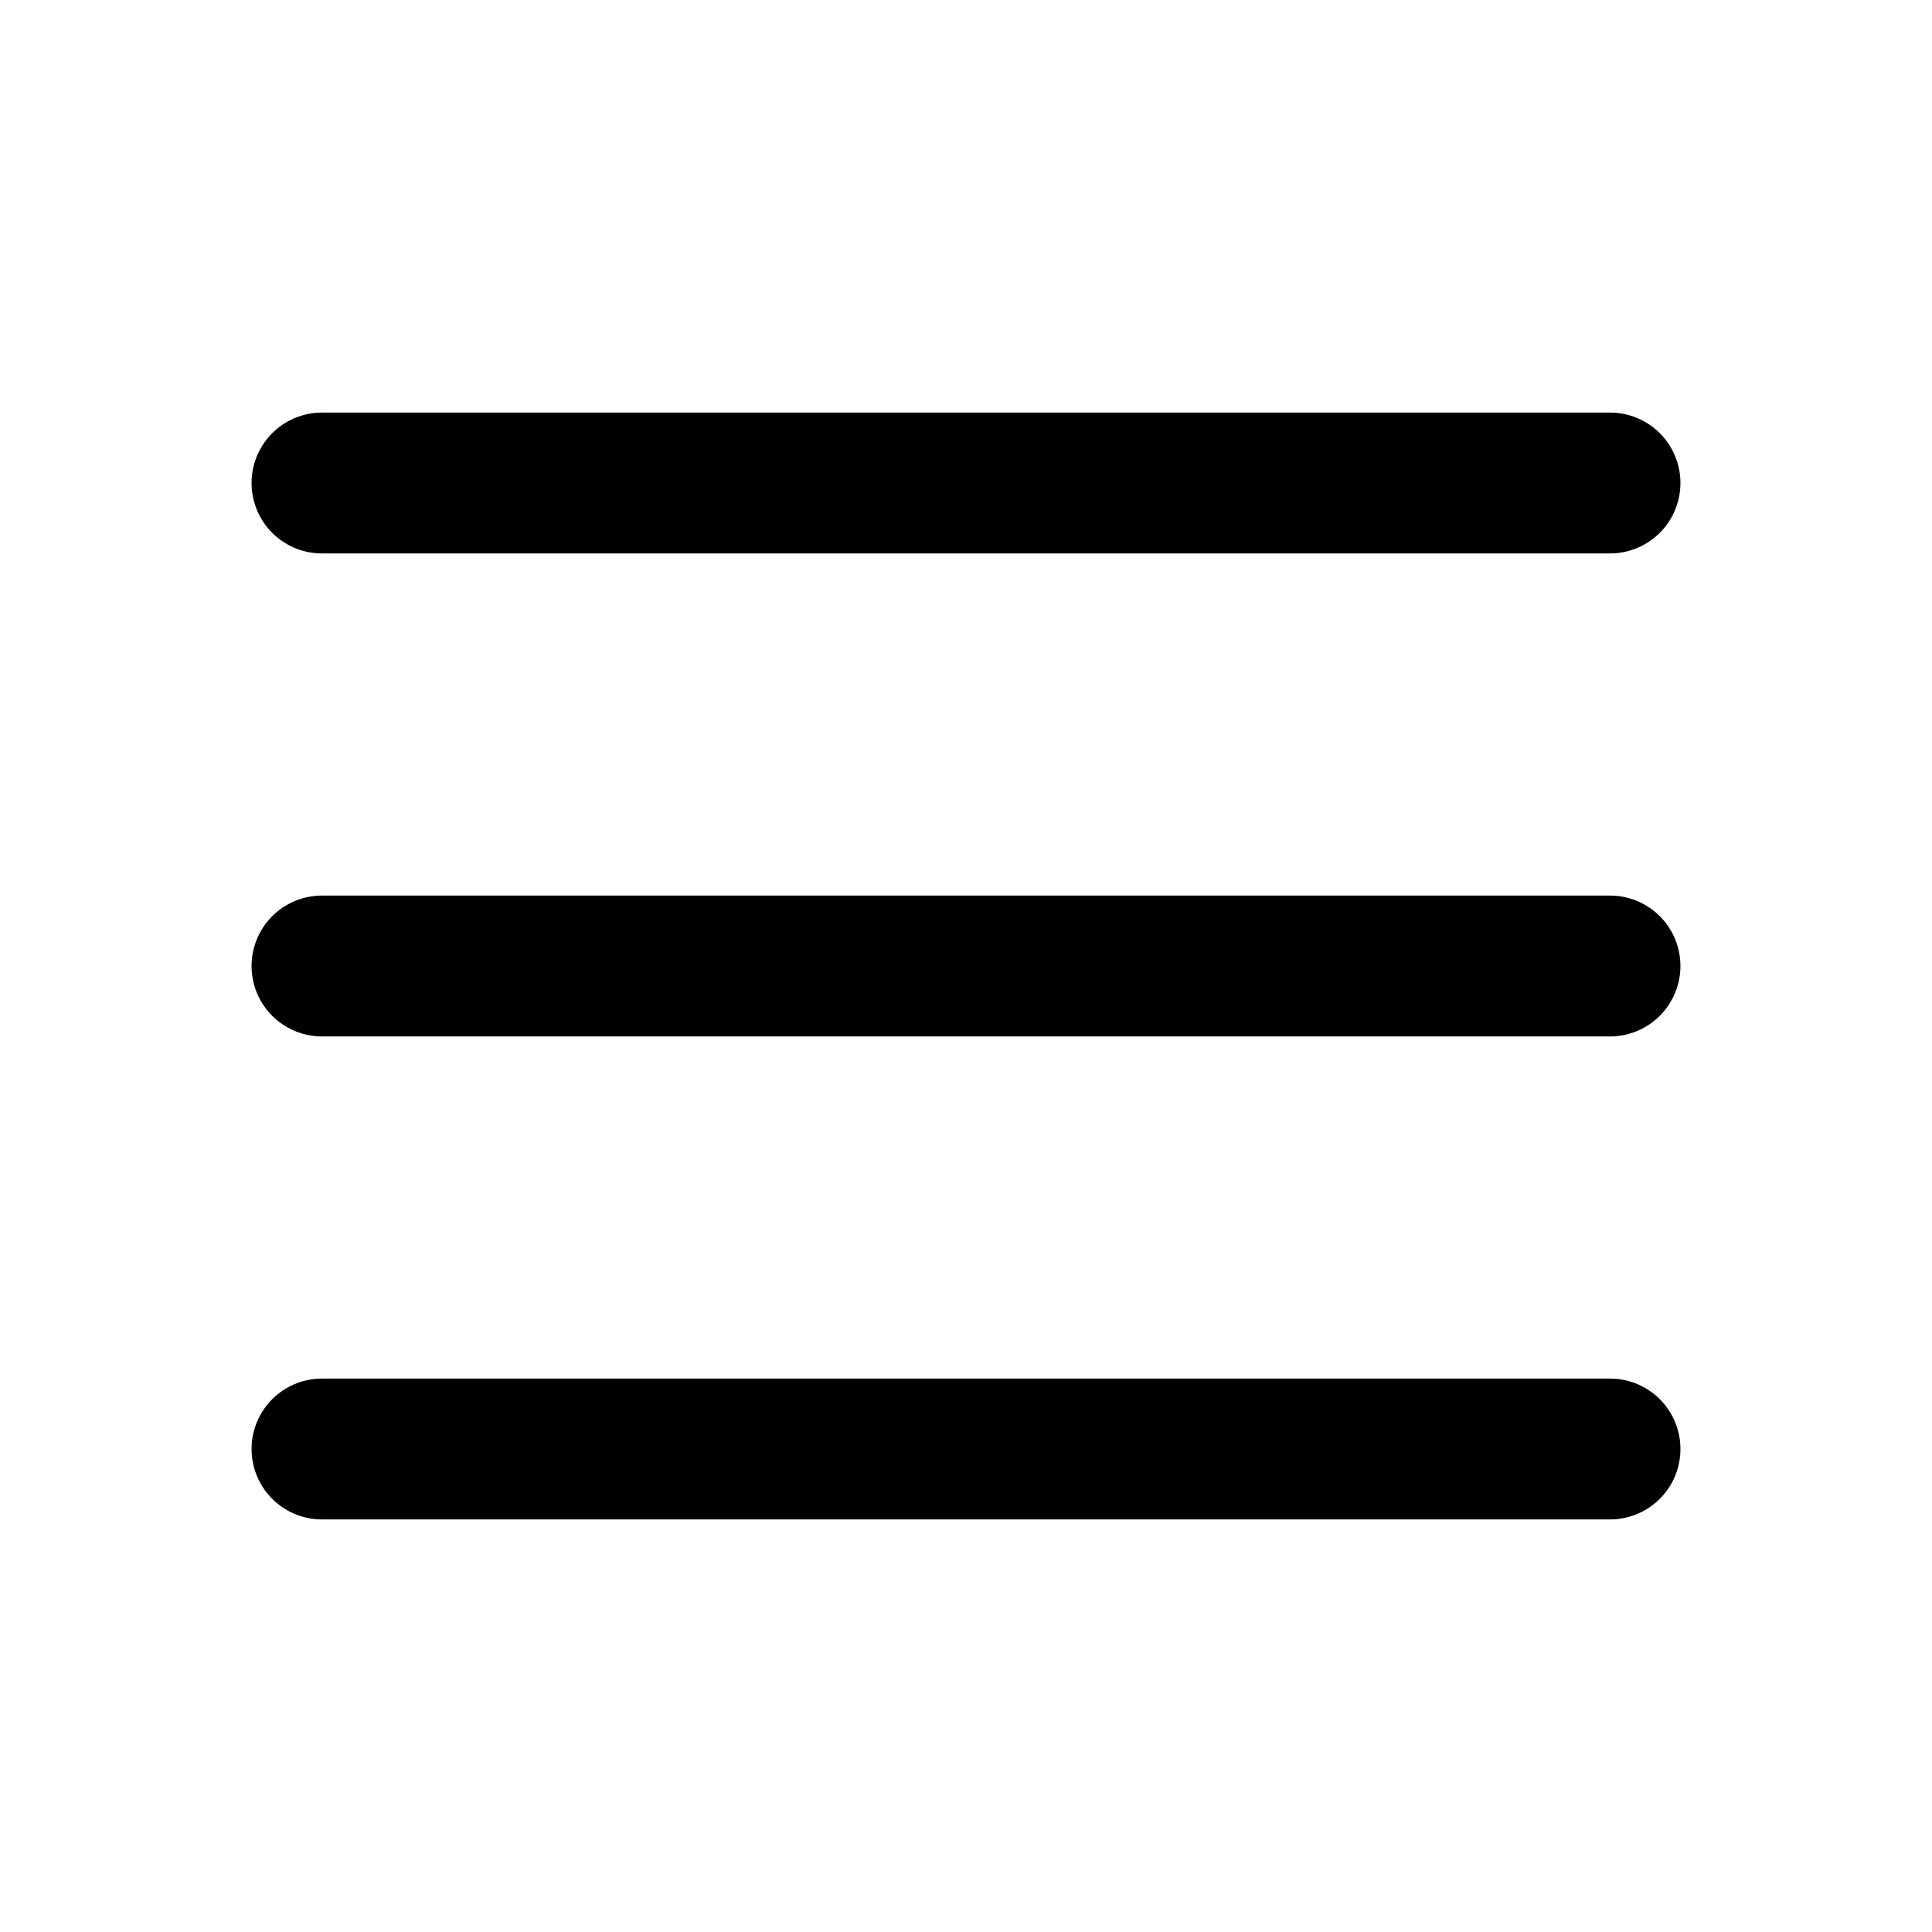
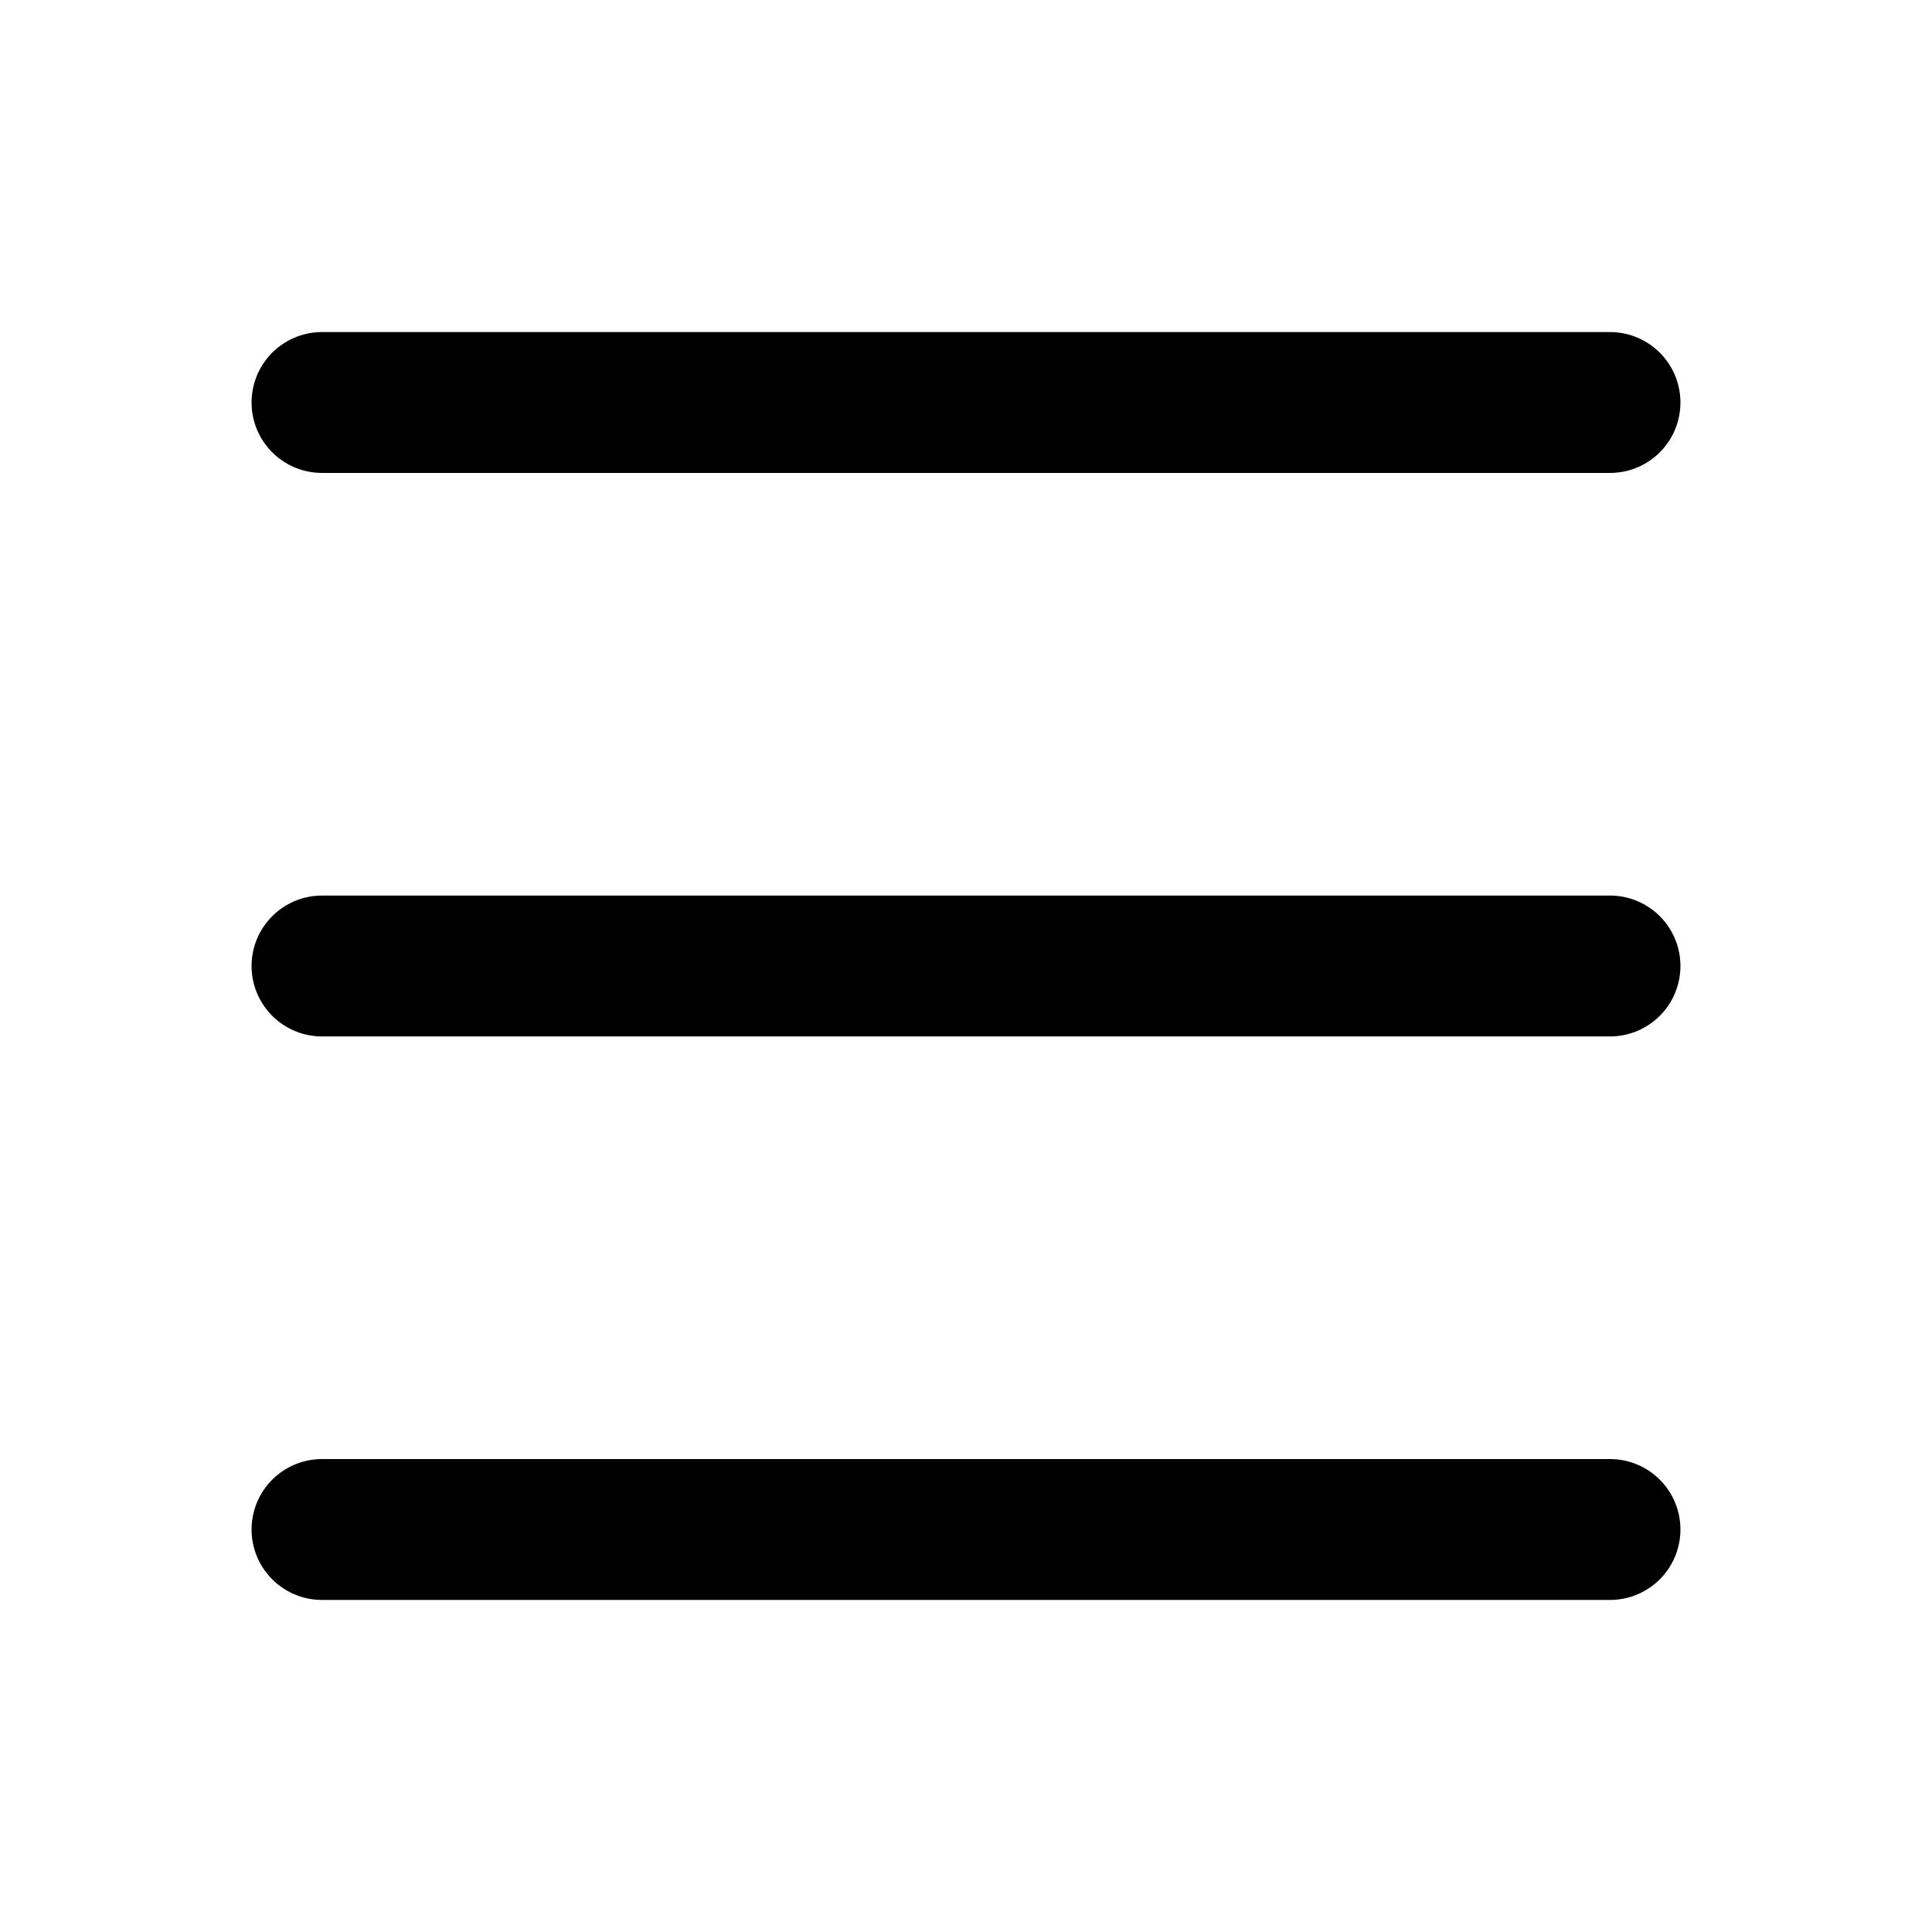
<svg xmlns="http://www.w3.org/2000/svg" viewBox="0 0 24 24" fill="none" stroke="currentColor" stroke-width="1.75" stroke-linecap="round" stroke-linejoin="round" width="24" height="24" aria-hidden="true">
-   <line x1="4" x2="20" y1="12" y2="12" />
-   <line x1="4" x2="20" y1="6" y2="6" />
-   <line x1="4" x2="20" y1="18" y2="18" />
+   <path d="M4 5h16" />
+   <path d="M4 12h16" />
+   <path d="M4 19h16" />
</svg>
